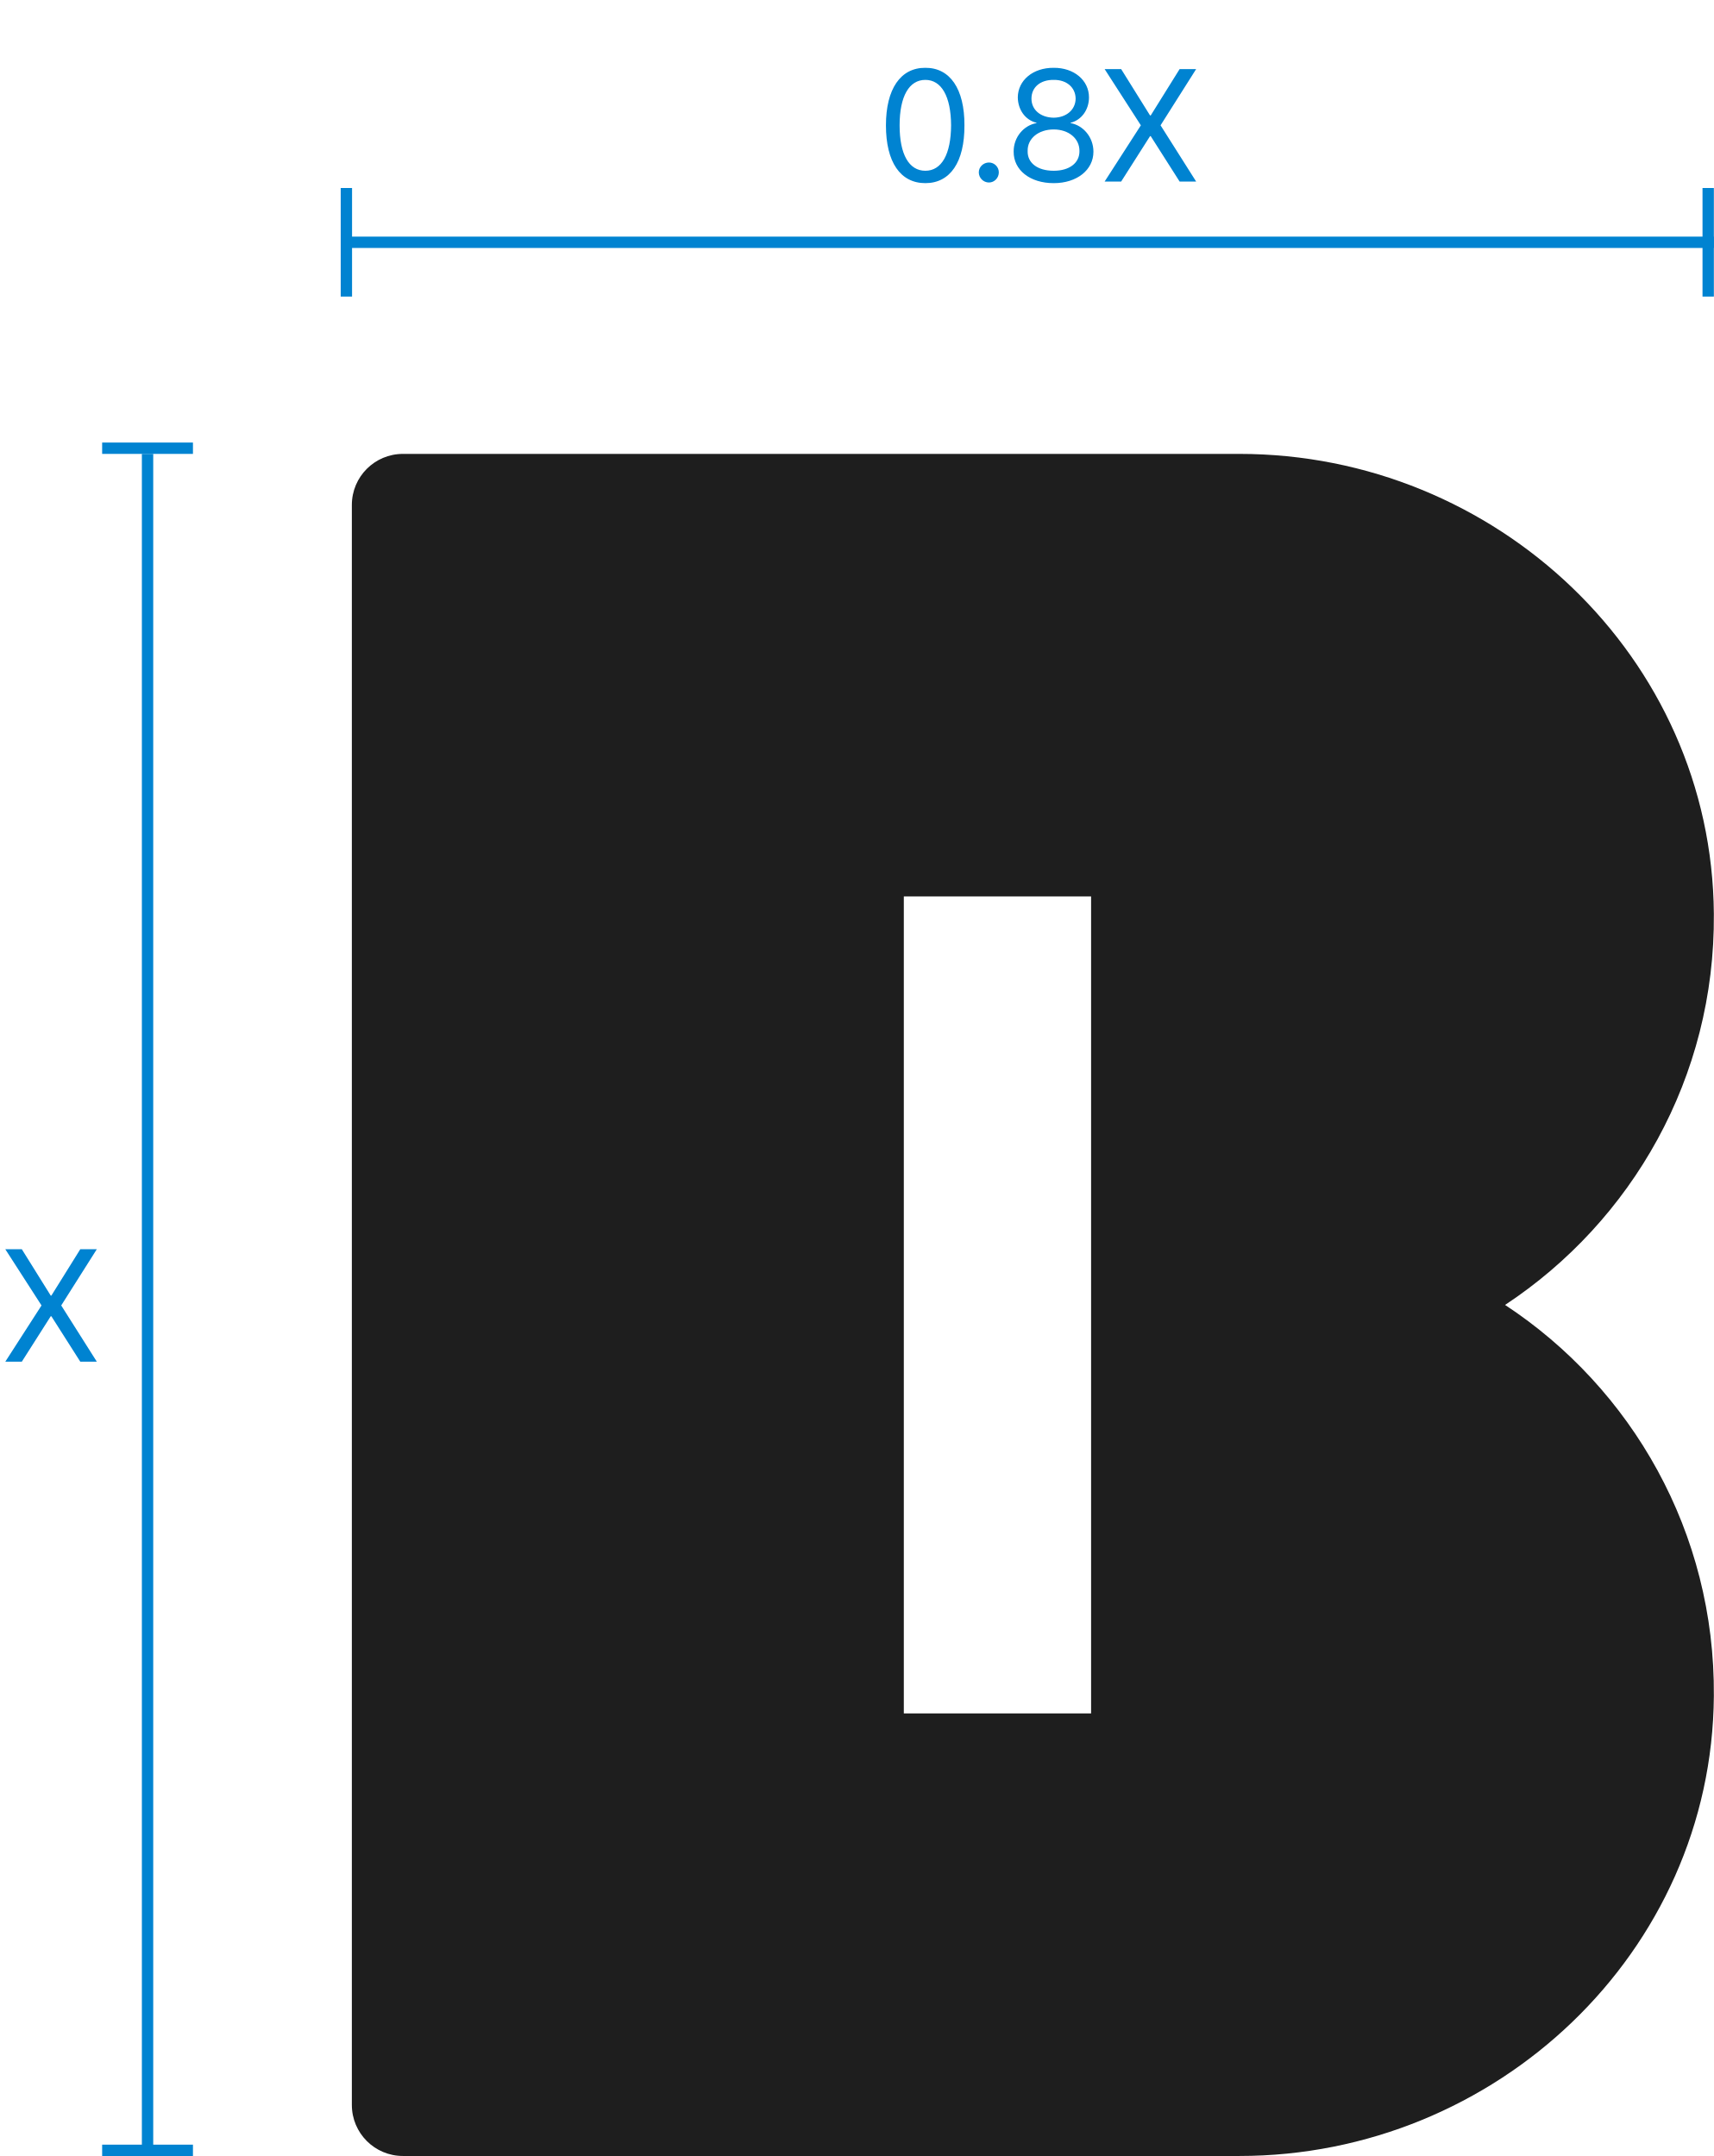
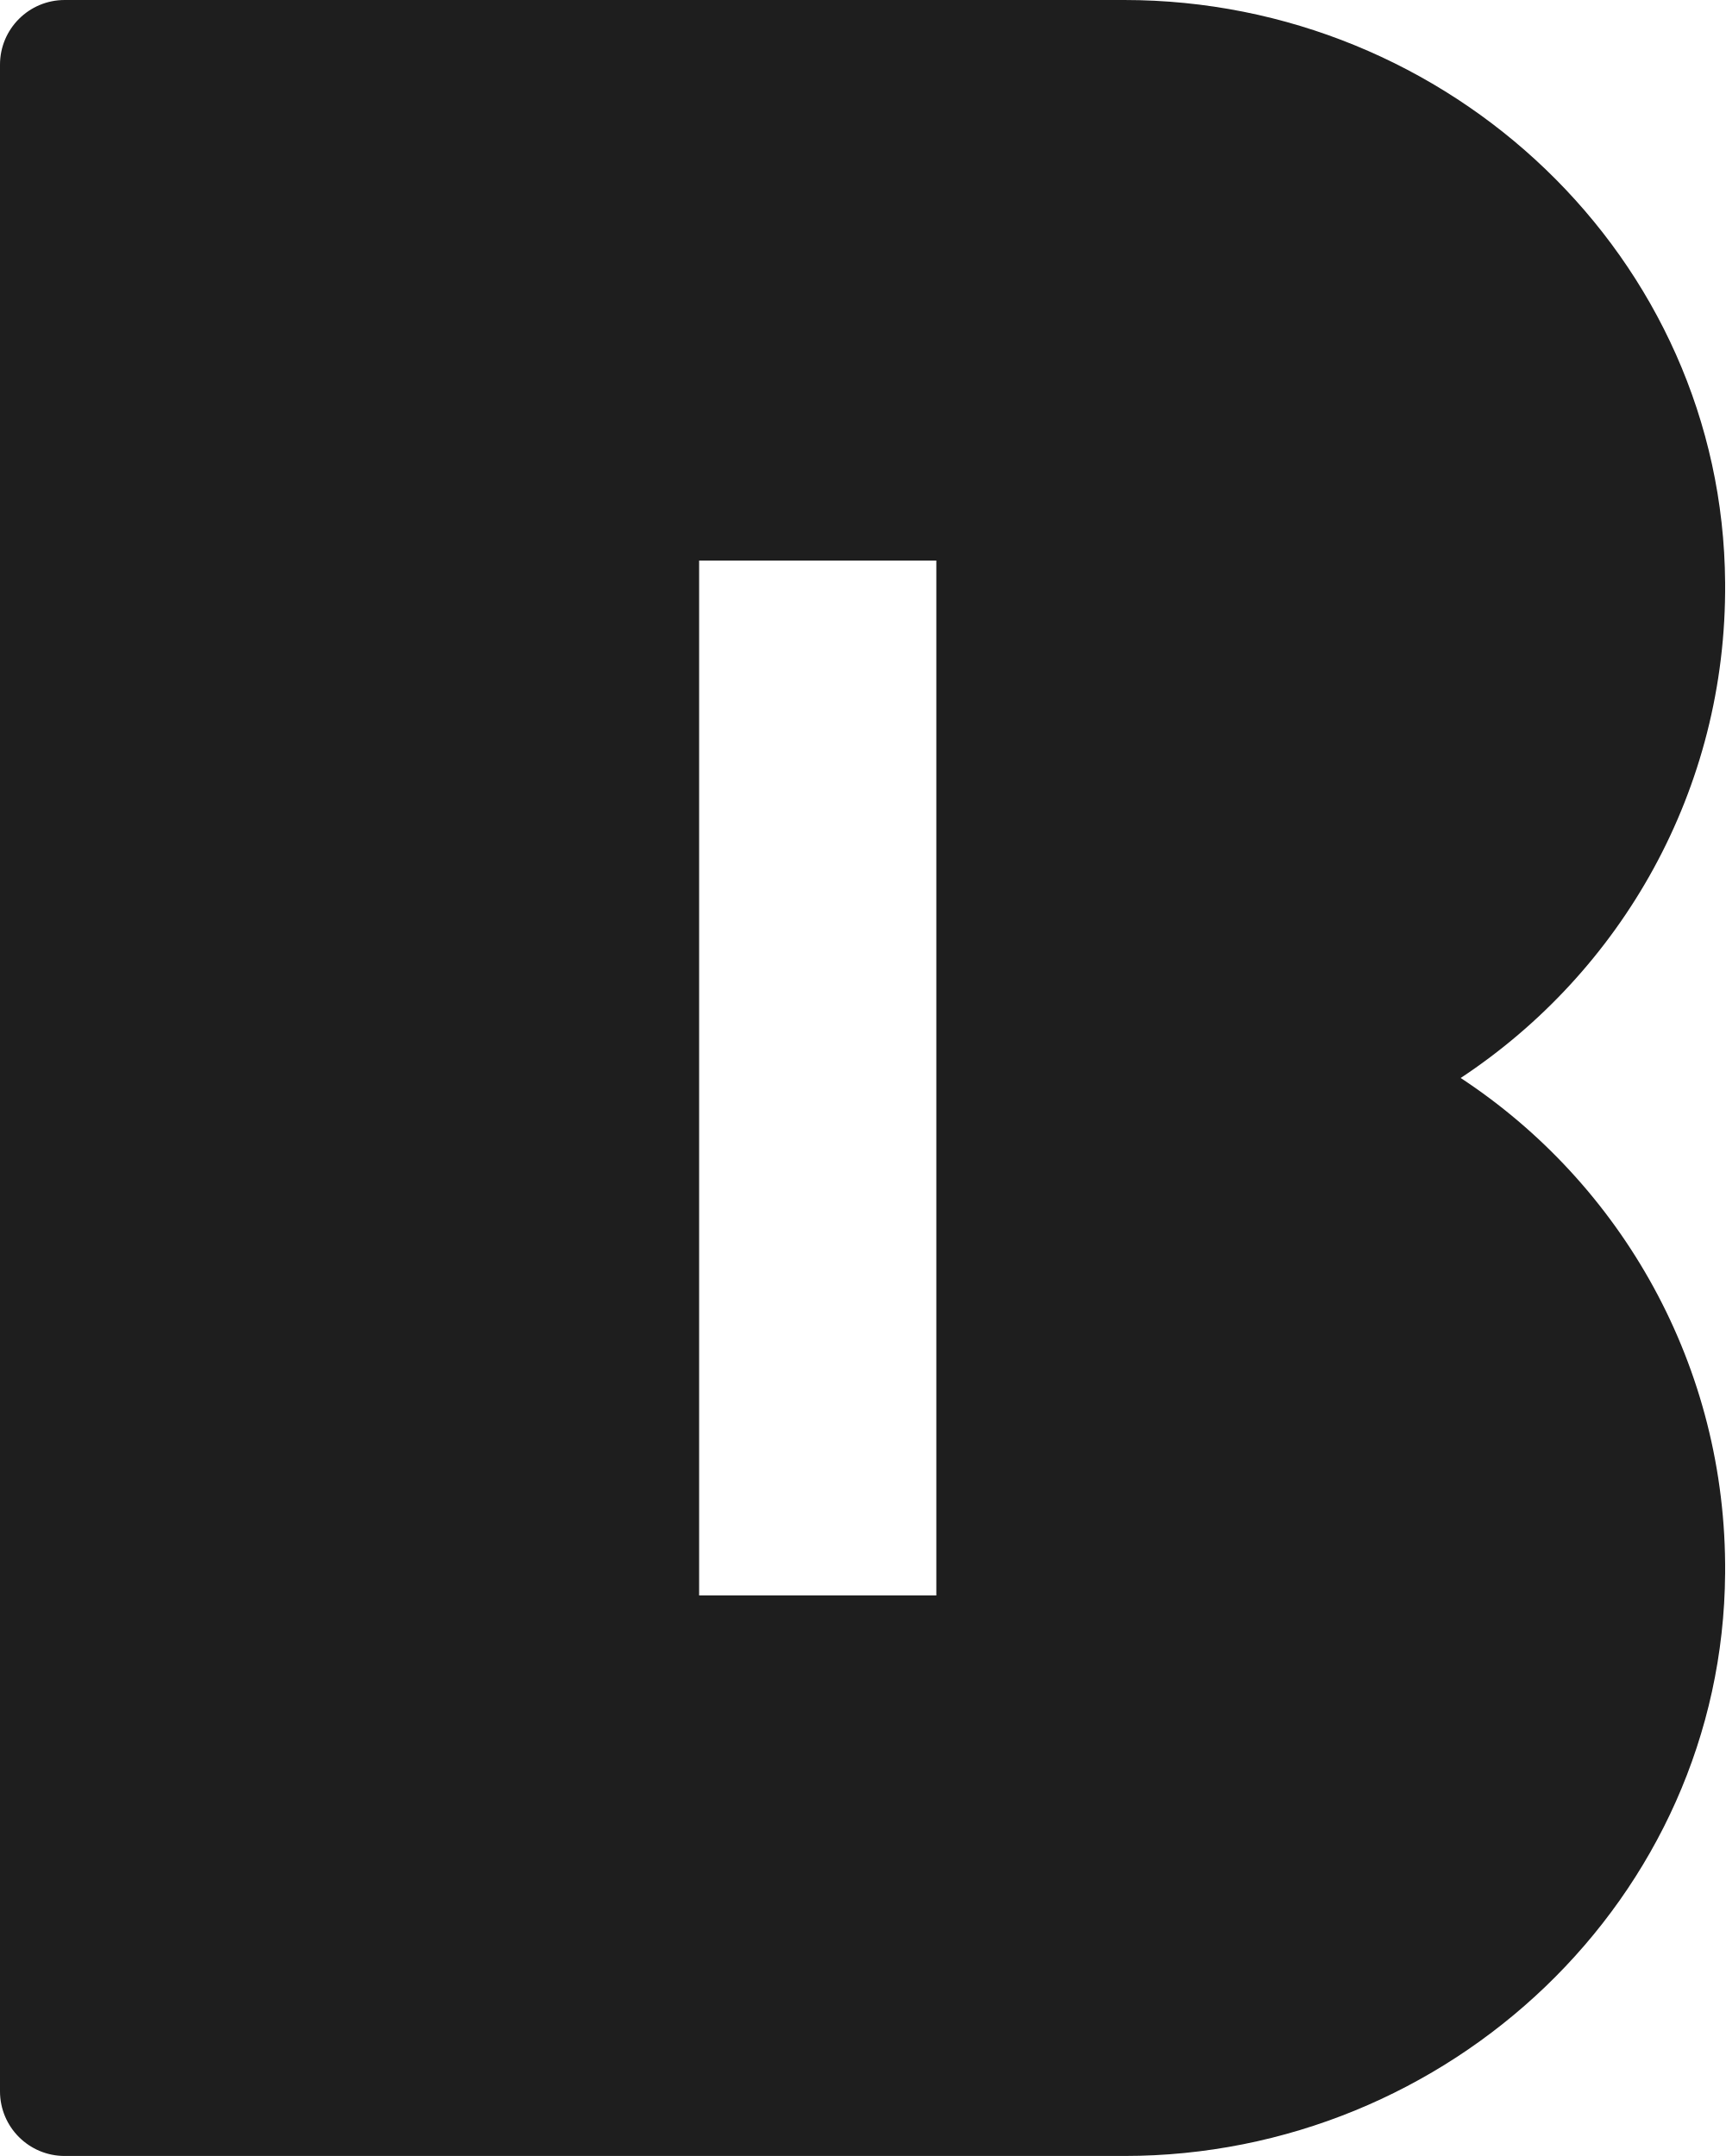
- <svg xmlns="http://www.w3.org/2000/svg" width="151" height="190" viewBox="0 0 151 190" fill="none">
-   <line x1="9" y1="39.5" x2="17" y2="39.5" stroke="#0083D1" />
-   <line x1="9" y1="189.5" x2="17" y2="189.5" stroke="#0083D1" />
-   <path d="M13 190L13 40" stroke="#0083D1" />
-   <line x1="30.518" y1="26.136" x2="30.518" y2="16.568" stroke="#0083D1" />
-   <line x1="150.5" y1="26.136" x2="150.5" y2="16.568" stroke="#0083D1" />
-   <path d="M151 21.352L31 21.352" stroke="#0083D1" />
-   <path d="M1.922 110.088L4.47 114.176H4.526L7.074 110.088H8.53L5.394 115.044L8.53 120H7.074L4.526 115.996H4.47L1.922 120H0.466L3.658 115.044L0.466 110.088H1.922Z" fill="#0083D1" />
-   <path d="M81.528 16.14C79.33 16.14 78.056 14.292 78.056 11.044C78.056 7.838 79.344 5.962 81.528 5.976C83.698 5.962 84.986 7.838 84.972 11.044C84.986 14.292 83.712 16.14 81.528 16.14ZM79.26 11.044C79.26 13.606 80.086 15.048 81.528 15.048C82.956 15.048 83.782 13.606 83.796 11.044C83.782 8.482 82.942 7.04 81.528 7.04C80.1 7.04 79.26 8.482 79.26 11.044ZM87.133 16.084C86.643 16.084 86.237 15.678 86.237 15.188C86.237 14.712 86.643 14.32 87.133 14.32C87.609 14.32 88.001 14.712 88.001 15.188C88.001 15.678 87.609 16.084 87.133 16.084ZM92.837 16.14C90.737 16.14 89.295 14.978 89.309 13.368C89.295 12.094 90.191 11.044 91.325 10.848V10.82C90.331 10.582 89.687 9.672 89.673 8.58C89.687 7.082 91.003 5.962 92.837 5.976C94.629 5.962 95.945 7.082 95.945 8.58C95.945 9.672 95.287 10.582 94.321 10.82V10.848C95.441 11.044 96.337 12.094 96.337 13.368C96.337 14.978 94.881 16.14 92.837 16.14ZM90.541 13.312C90.513 14.348 91.395 15.048 92.837 15.048C94.237 15.048 95.119 14.348 95.105 13.312C95.119 12.206 94.153 11.408 92.837 11.408C91.493 11.408 90.513 12.206 90.541 13.312ZM90.877 8.692C90.877 9.686 91.689 10.358 92.837 10.372C93.943 10.358 94.755 9.686 94.769 8.692C94.755 7.698 93.971 7.026 92.837 7.04C91.647 7.026 90.877 7.698 90.877 8.692ZM98.779 6.088L101.327 10.176H101.383L103.931 6.088H105.387L102.251 11.044L105.387 16H103.931L101.383 11.996H101.327L98.779 16H97.323L100.515 11.044L97.323 6.088H98.779Z" fill="#0083D1" />
+ <svg xmlns="http://www.w3.org/2000/svg" viewBox="31 40 120 150" fill="none">
  <path d="M132.604 114.999C143.775 107.618 151.117 94.947 150.999 80.539C150.841 57.921 131.815 40 109.196 40H35.5C33.013 40 31 42.013 31 44.5V185.498C31 187.985 33.013 189.998 35.5 189.998H109.196C131.775 189.998 150.841 172.077 150.999 149.459C151.117 135.052 143.775 122.341 132.604 114.999ZM96.131 150.999H79.631V78.999H96.131V150.999Z" fill="#1E1E1E" />
</svg>
